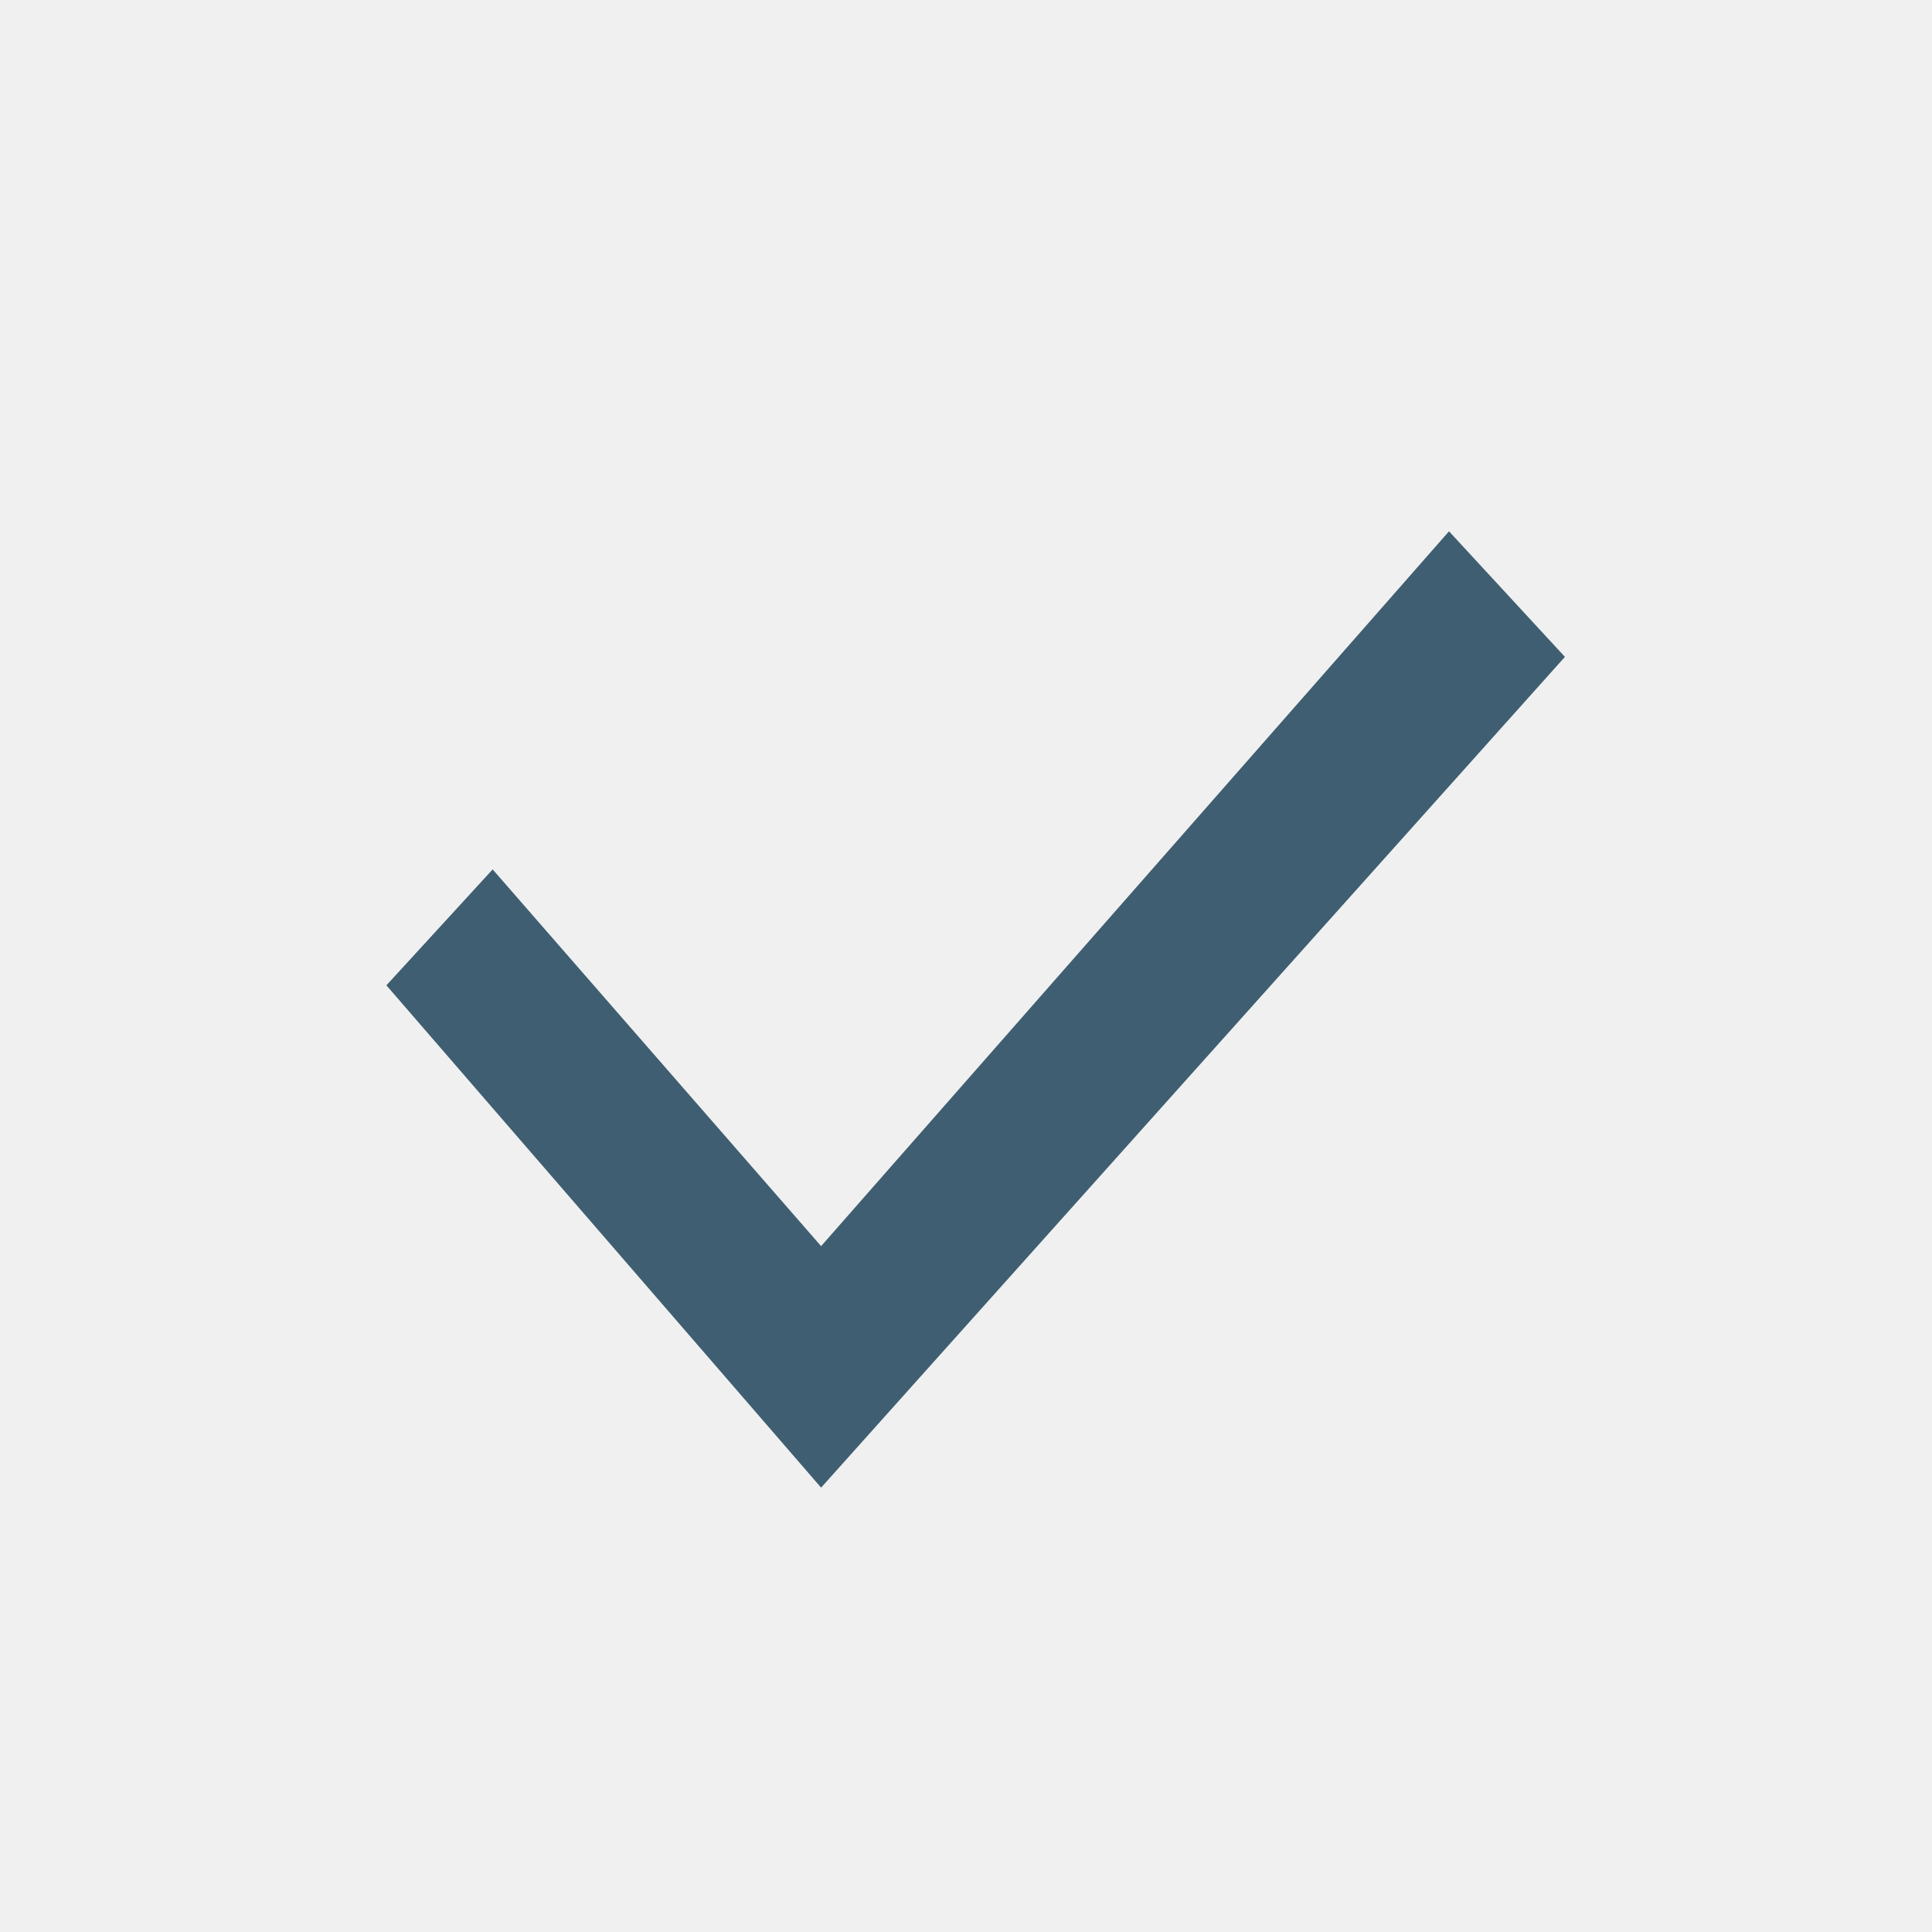
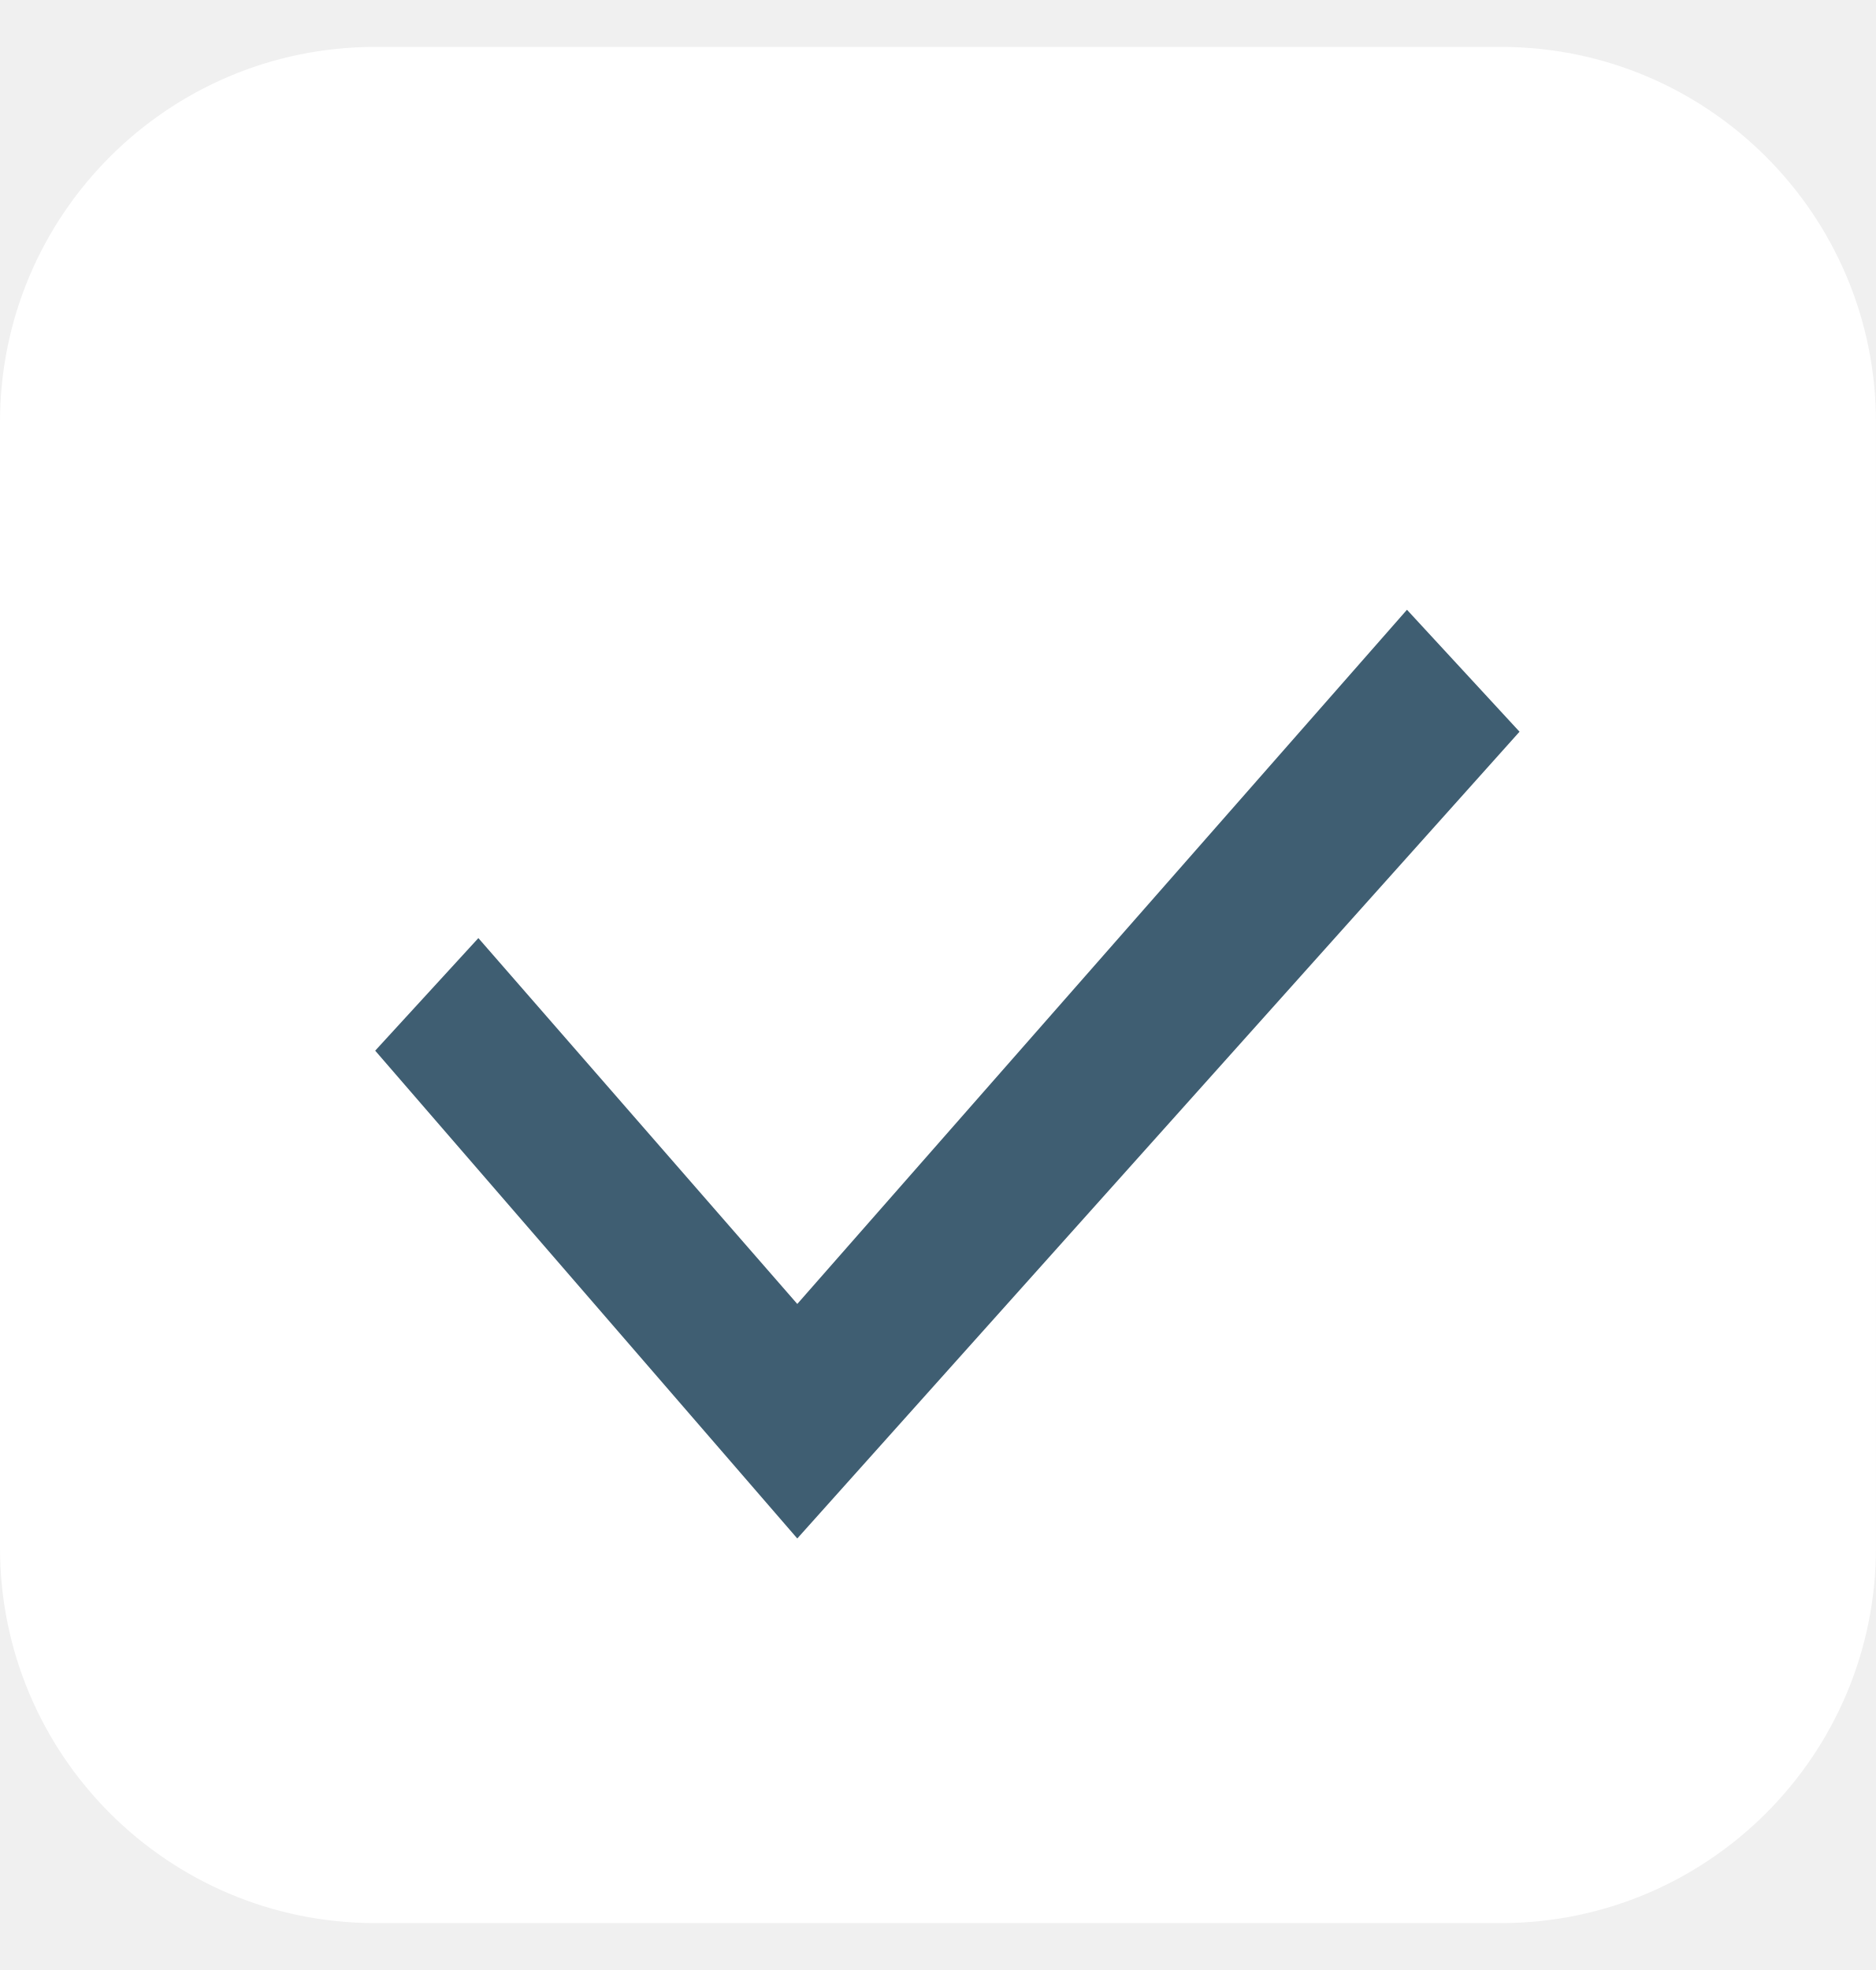
- <svg xmlns="http://www.w3.org/2000/svg" width="20" height="20" viewBox="0 0 20 20" fill="none">
-   <g id="tick">
-     <path id="Vector" d="M15 5.5L8.5 12.9L5.1 9L4 10.2L8.5 15.4L16.2 6.8L15 5.5Z" fill="#3F5E72" />
-   </g>
+ <svg xmlns="http://www.w3.org/2000/svg" width="20" height="21" viewBox="0 0 20 21" fill="none">
+   <rect y="0.5" width="20" height="20" rx="4" fill="white" />
+   <path d="M15 6.5L8.5 13.9L5.1 10L4 11.2L8.5 16.4L16.2 7.8L15 6.5Z" fill="#3F5E72" />
</svg>
